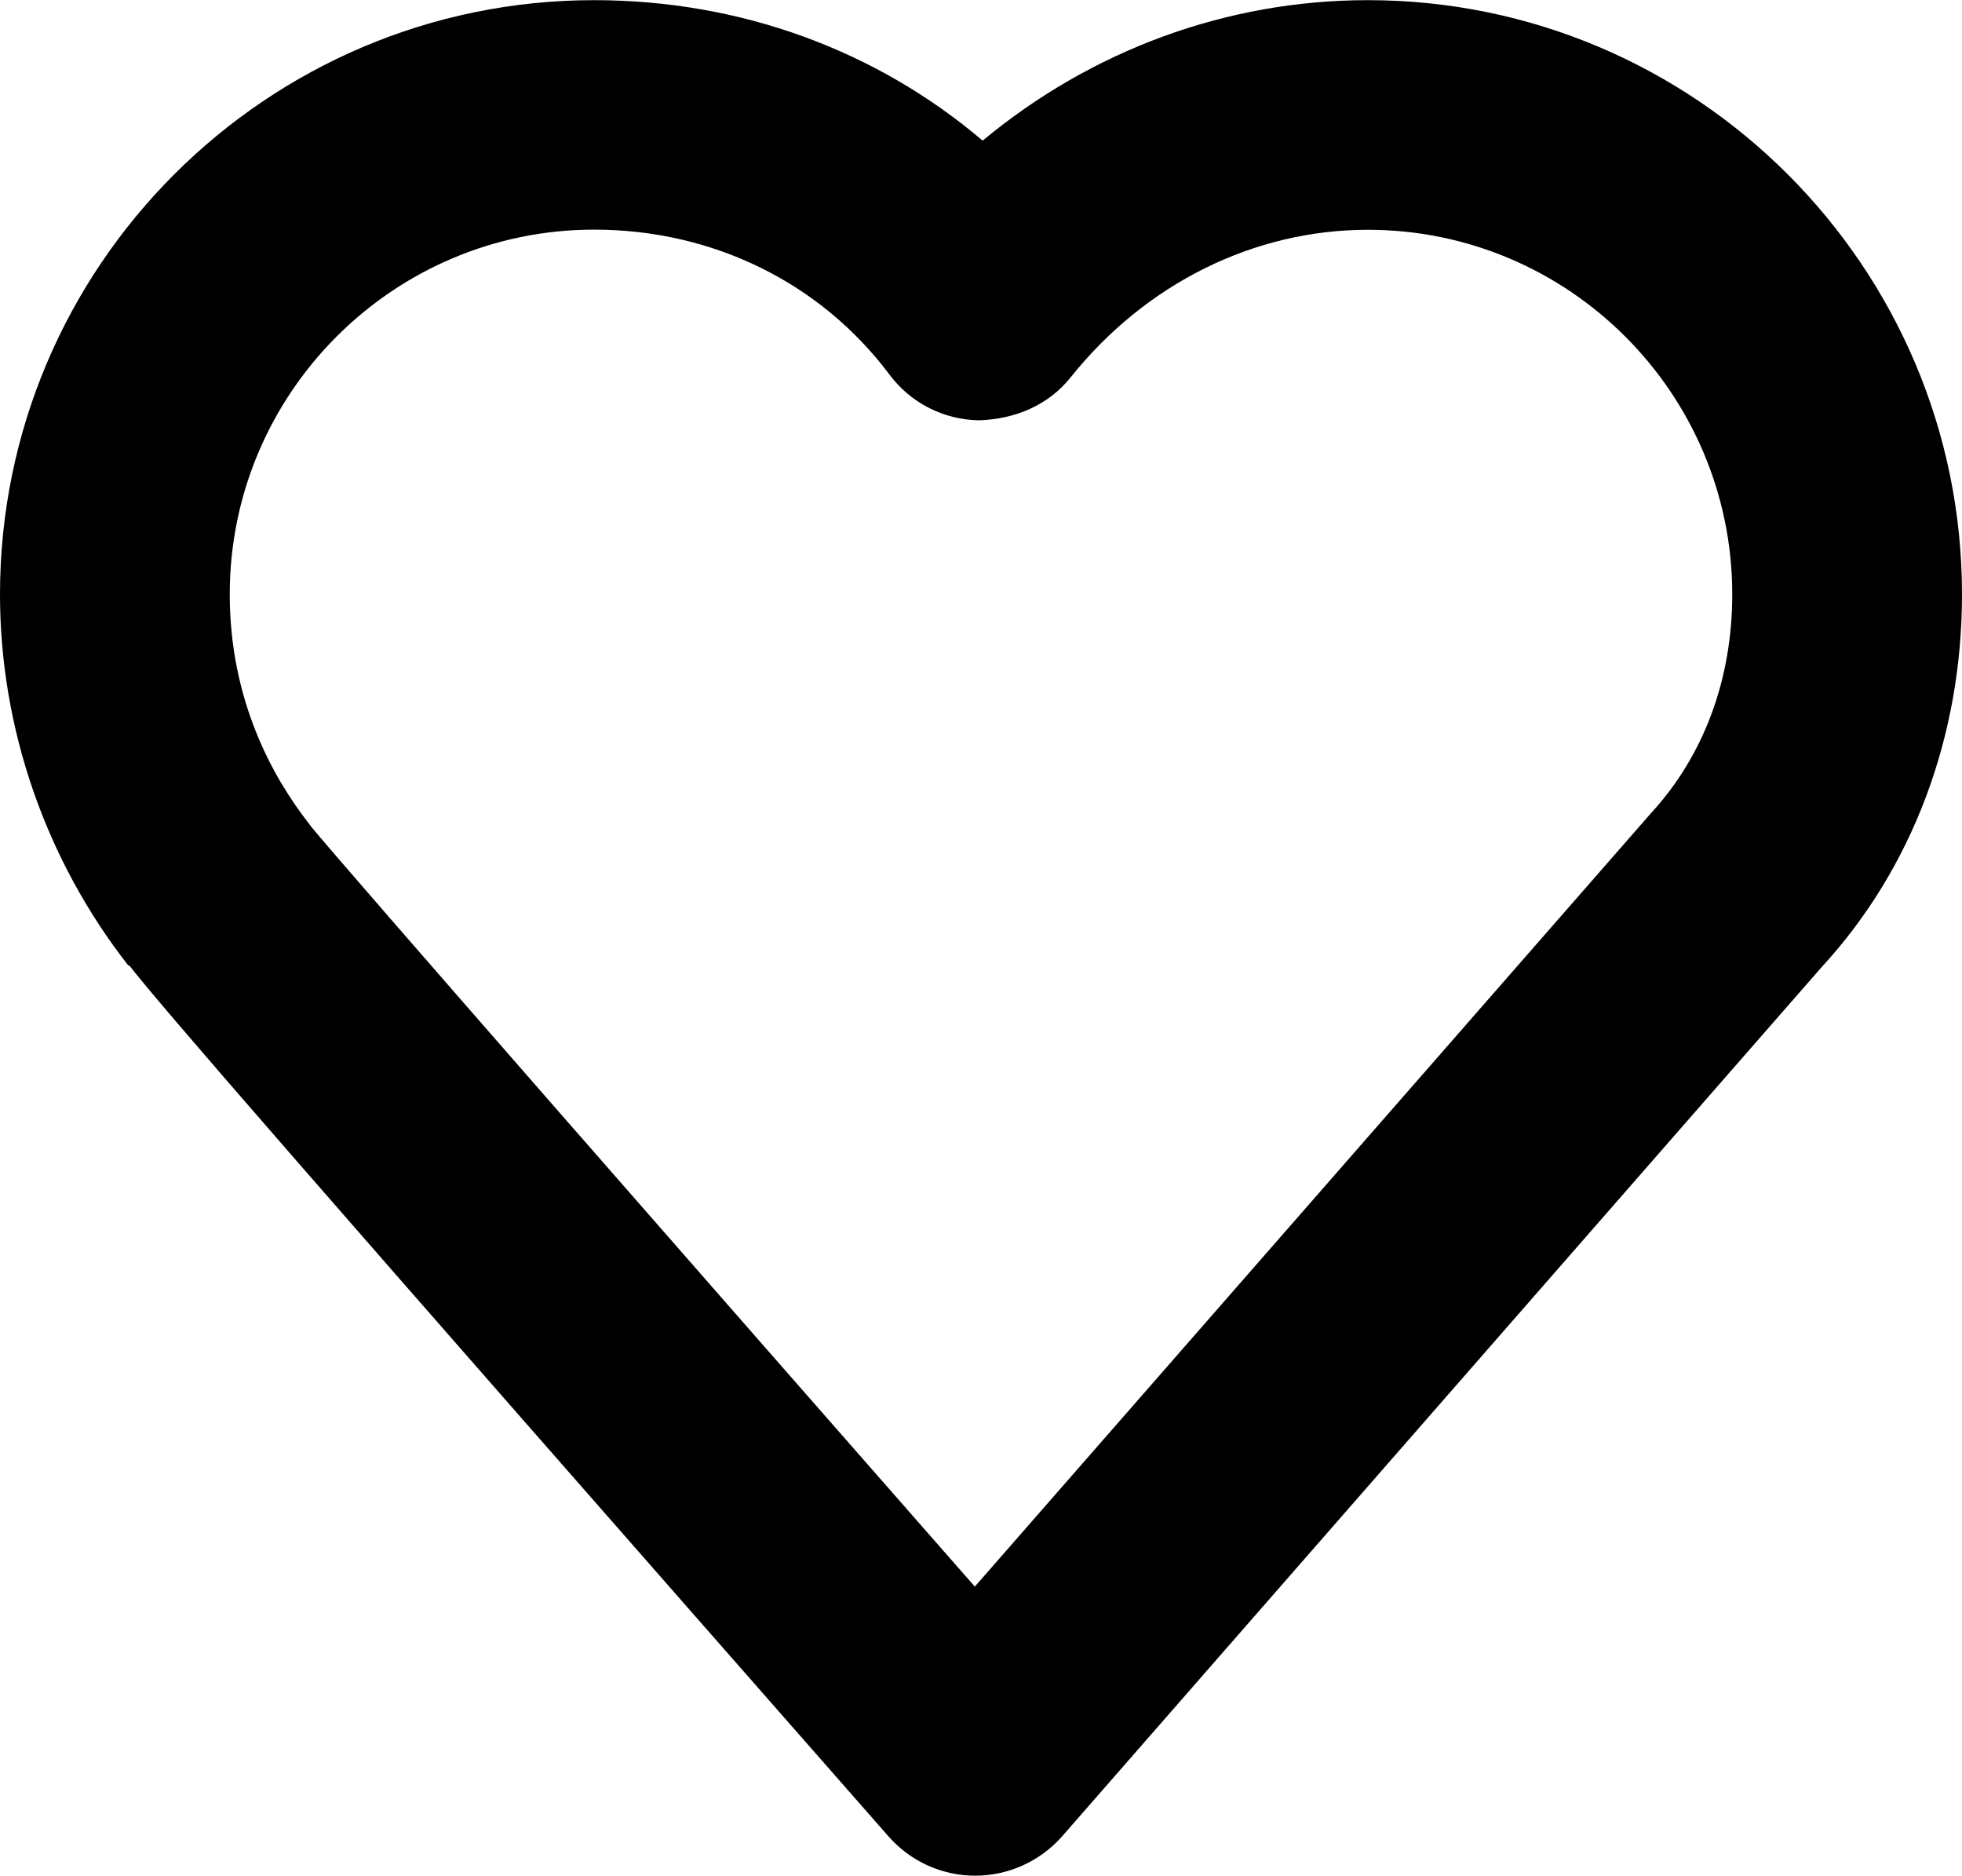
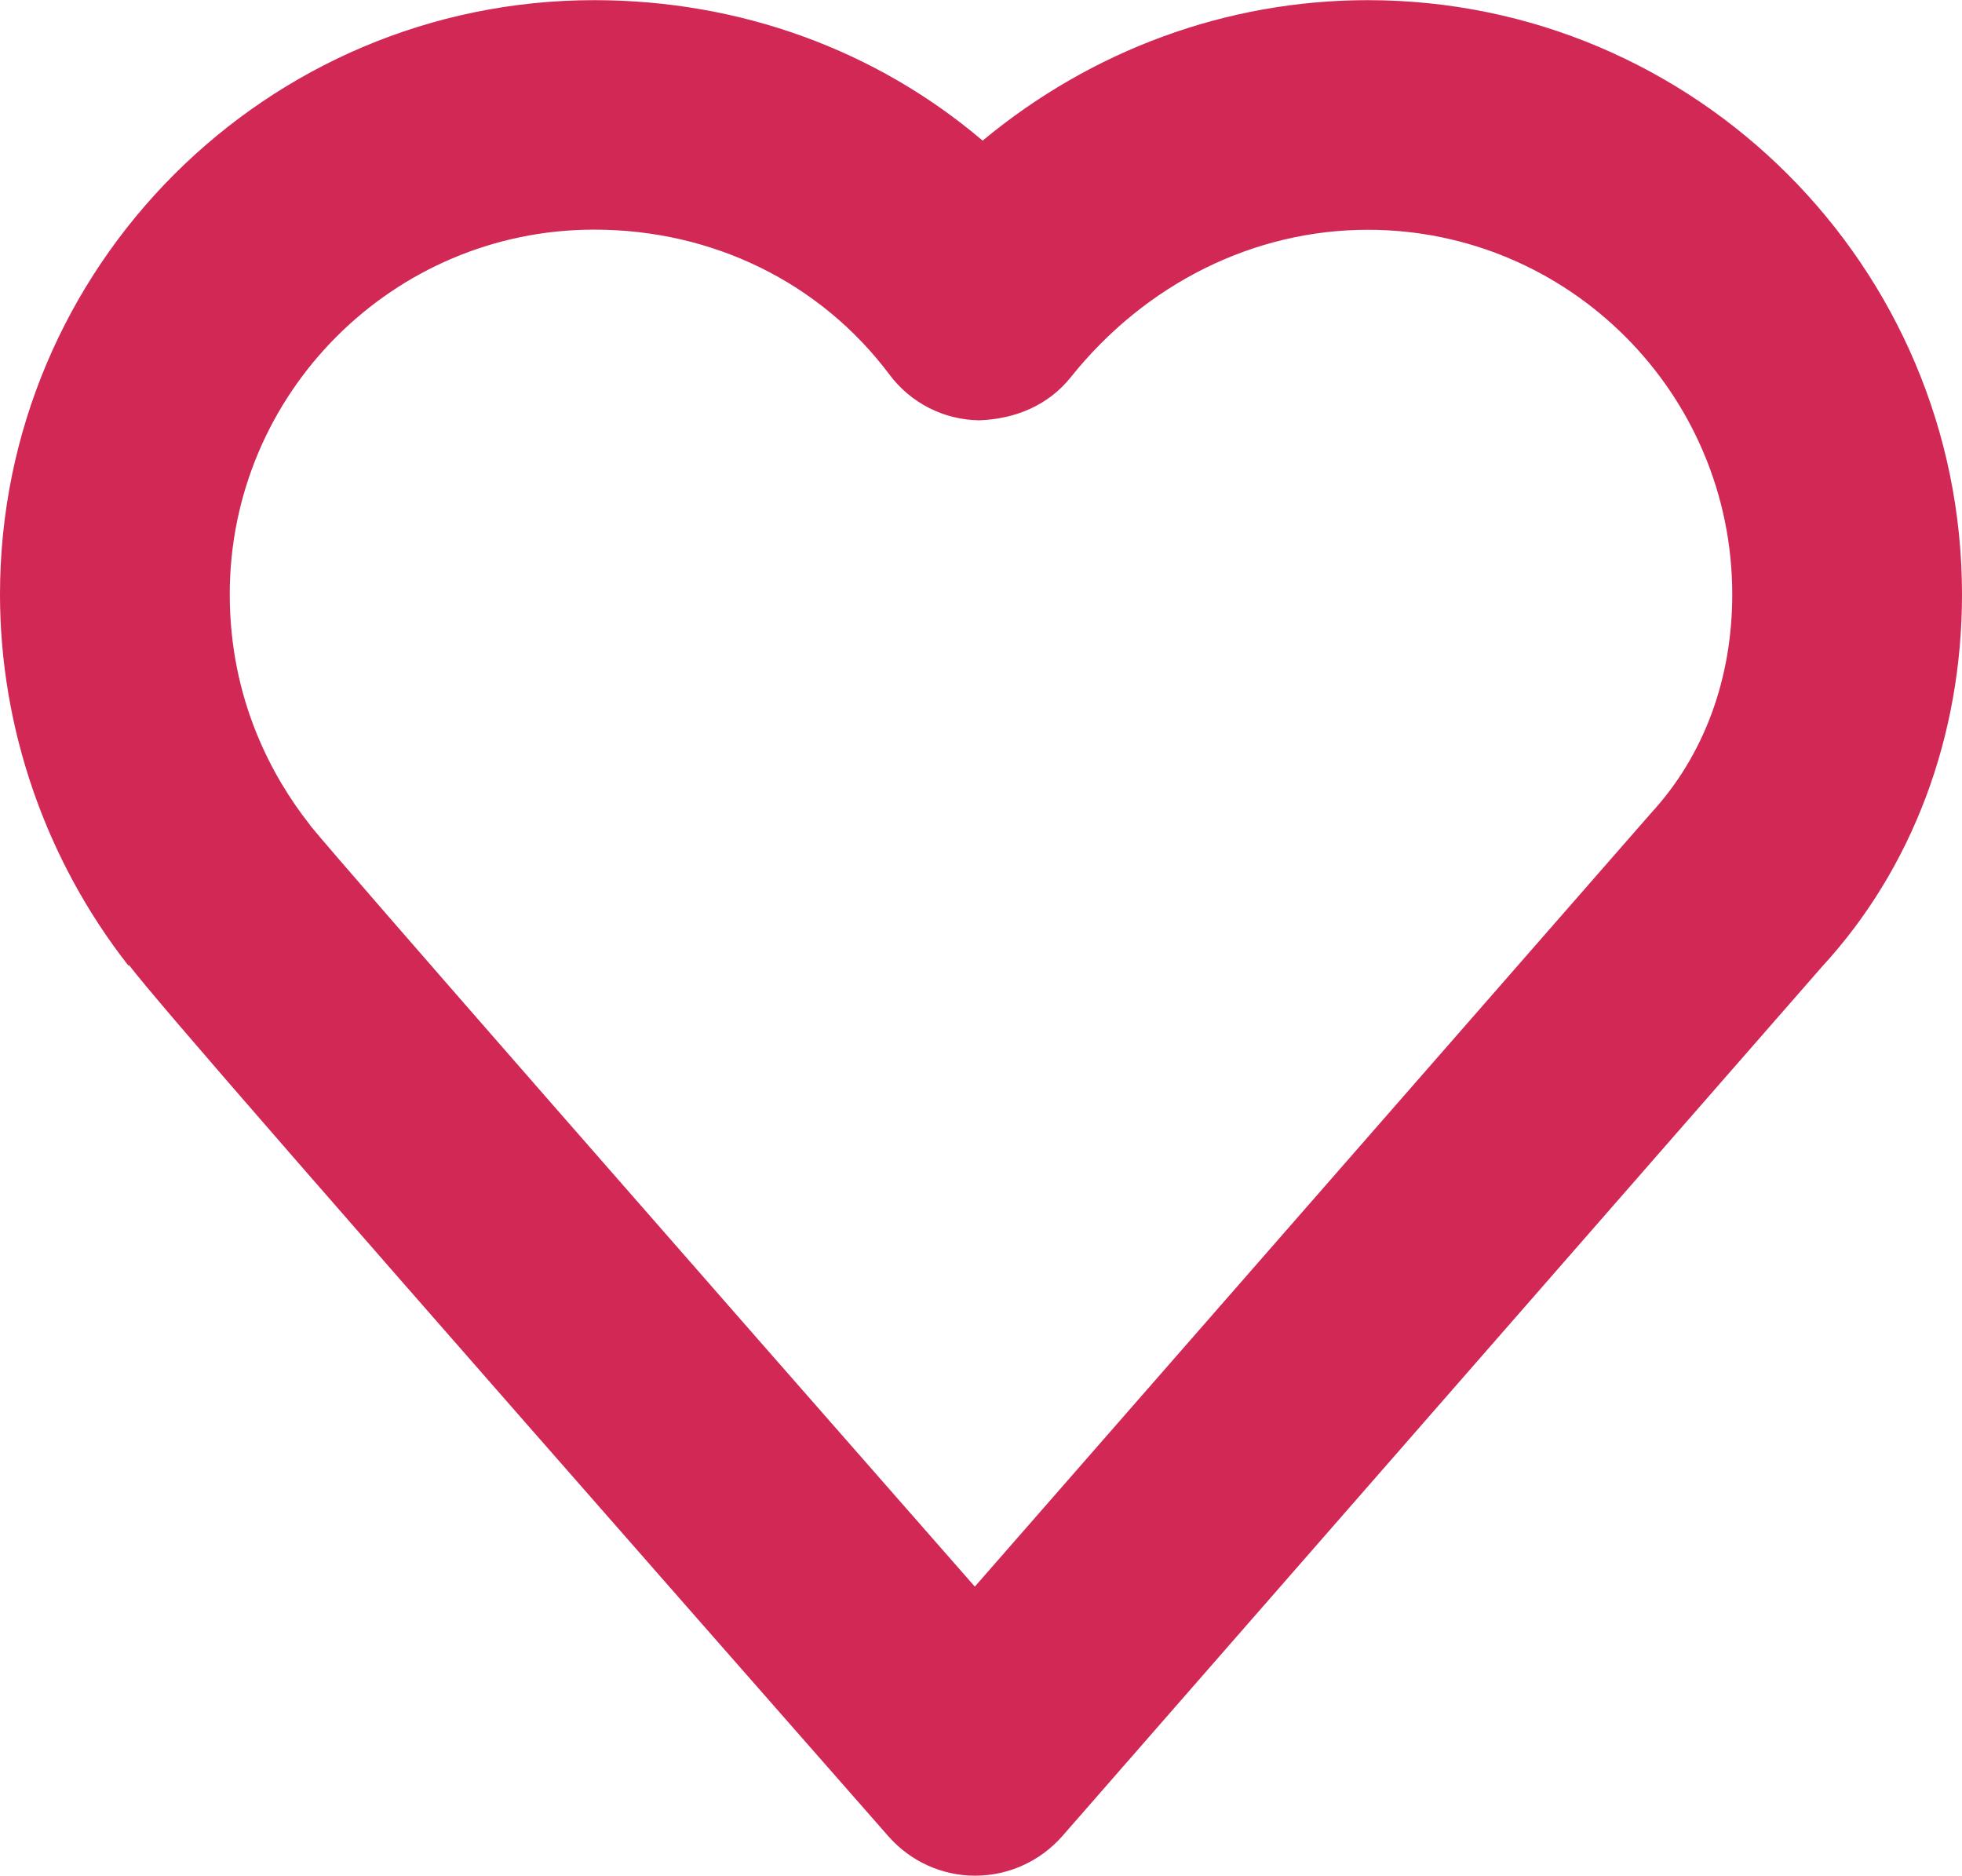
<svg xmlns="http://www.w3.org/2000/svg" version="1.0" id="Layer_1" x="0px" y="0px" width="12.545px" height="11.99px" viewBox="521.939 473.064 12.545 11.99" enable-background="new 521.939 473.064 12.545 11.99" xml:space="preserve">
  <g>
-     <path d="M528.174,485.055c-0.212,0-0.412-0.091-0.552-0.249c-3.798-4.324-4.644-5.298-4.858-5.572l-0.004,0.003   c-0.529-0.675-0.821-1.518-0.821-2.373c0-2.095,1.704-3.799,3.799-3.799c0.934,0,1.804,0.32,2.484,0.898   c0.696-0.578,1.56-0.898,2.463-0.898c2.095,0,3.799,1.704,3.799,3.799c0,0.909-0.318,1.754-0.896,2.381l-4.86,5.561   C528.587,484.964,528.386,485.055,528.174,485.055L528.174,485.055z M523.929,478.349c0.208,0.255,2.471,2.839,4.243,4.858   l4.323-4.944c0.34-0.369,0.52-0.86,0.52-1.399c0-1.285-1.045-2.331-2.33-2.331c-0.729,0-1.421,0.344-1.9,0.943   c-0.142,0.178-0.353,0.267-0.585,0.275c-0.227-0.003-0.439-0.111-0.575-0.294c-0.441-0.587-1.129-0.925-1.887-0.925   c-1.285,0-2.33,1.046-2.33,2.331c0,0.678,0.275,1.171,0.507,1.467C523.919,478.336,523.925,478.342,523.929,478.349z" />
+     <path fill="#d22856" d="M528.174,485.055c-0.212,0-0.412-0.091-0.552-0.249c-3.798-4.324-4.644-5.298-4.858-5.572l-0.004,0.003   c-0.529-0.675-0.821-1.518-0.821-2.373c0-2.095,1.704-3.799,3.799-3.799c0.934,0,1.804,0.32,2.484,0.898   c0.696-0.578,1.56-0.898,2.463-0.898c2.095,0,3.799,1.704,3.799,3.799c0,0.909-0.318,1.754-0.896,2.381l-4.86,5.561   C528.587,484.964,528.386,485.055,528.174,485.055L528.174,485.055z M523.929,478.349c0.208,0.255,2.471,2.839,4.243,4.858   l4.323-4.944c0.34-0.369,0.52-0.86,0.52-1.399c0-1.285-1.045-2.331-2.33-2.331c-0.729,0-1.421,0.344-1.9,0.943   c-0.142,0.178-0.353,0.267-0.585,0.275c-0.227-0.003-0.439-0.111-0.575-0.294c-0.441-0.587-1.129-0.925-1.887-0.925   c-1.285,0-2.33,1.046-2.33,2.331c0,0.678,0.275,1.171,0.507,1.467C523.919,478.336,523.925,478.342,523.929,478.349z" />
  </g>
</svg>
